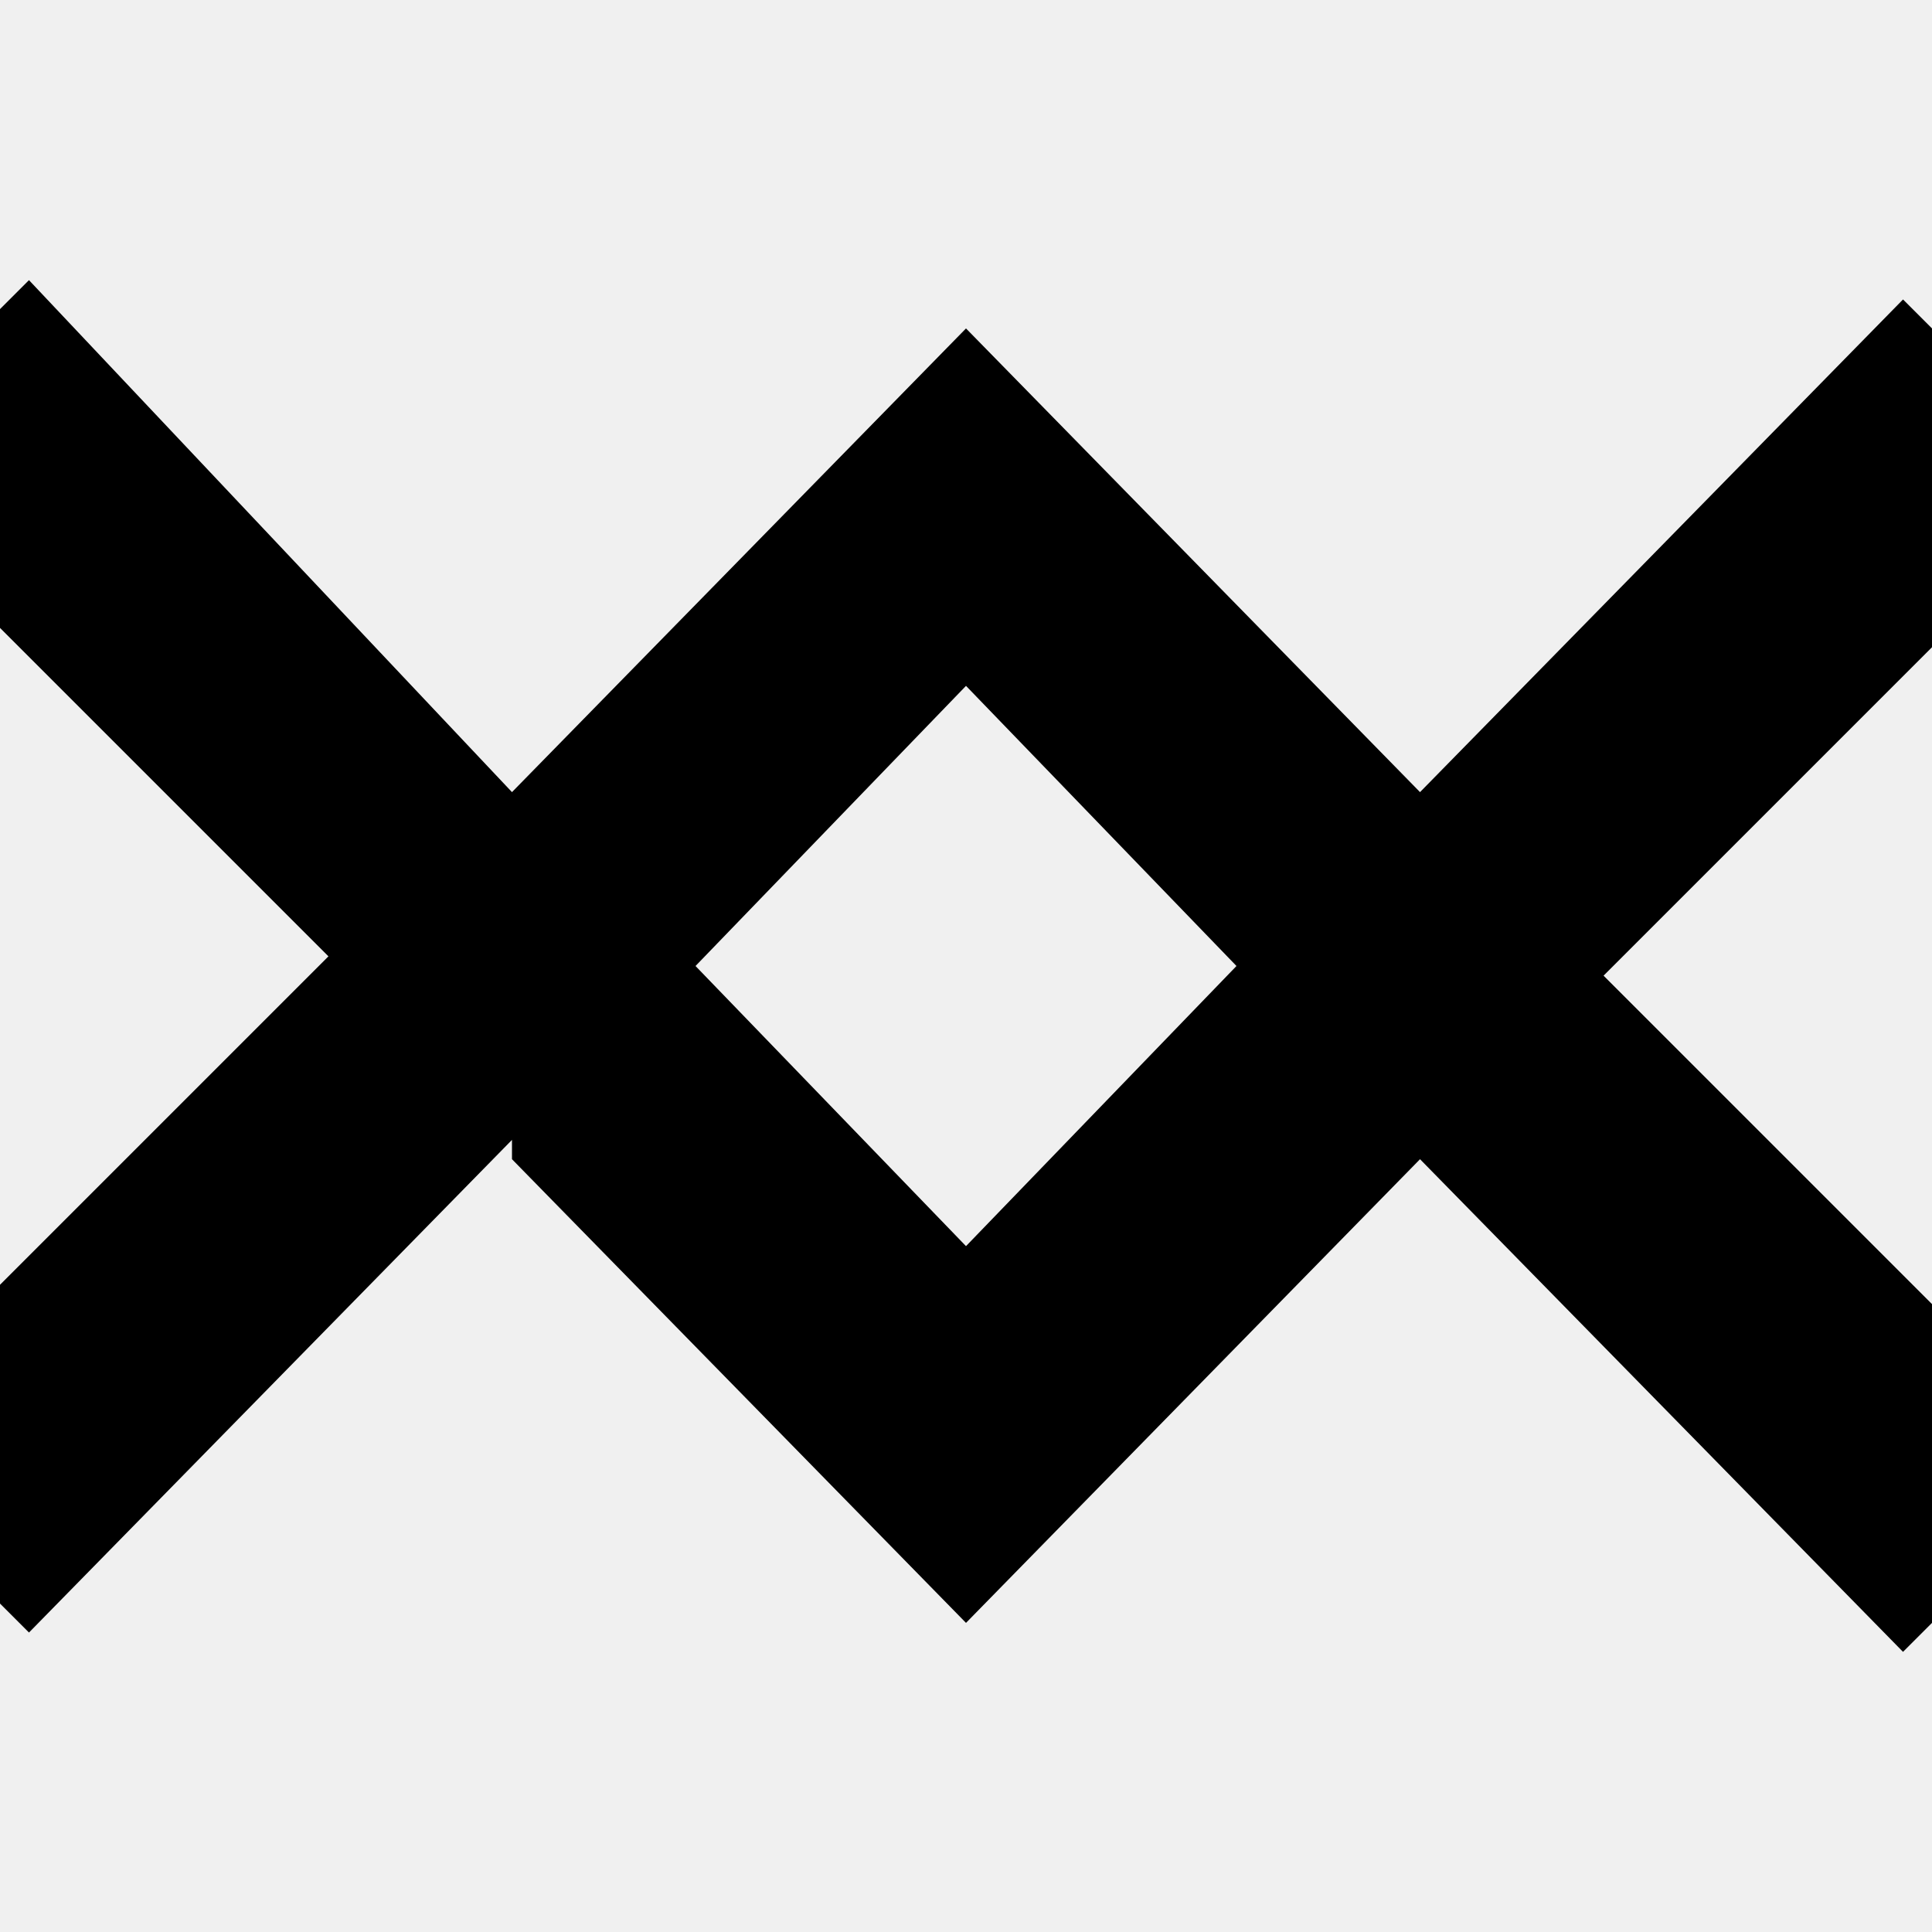
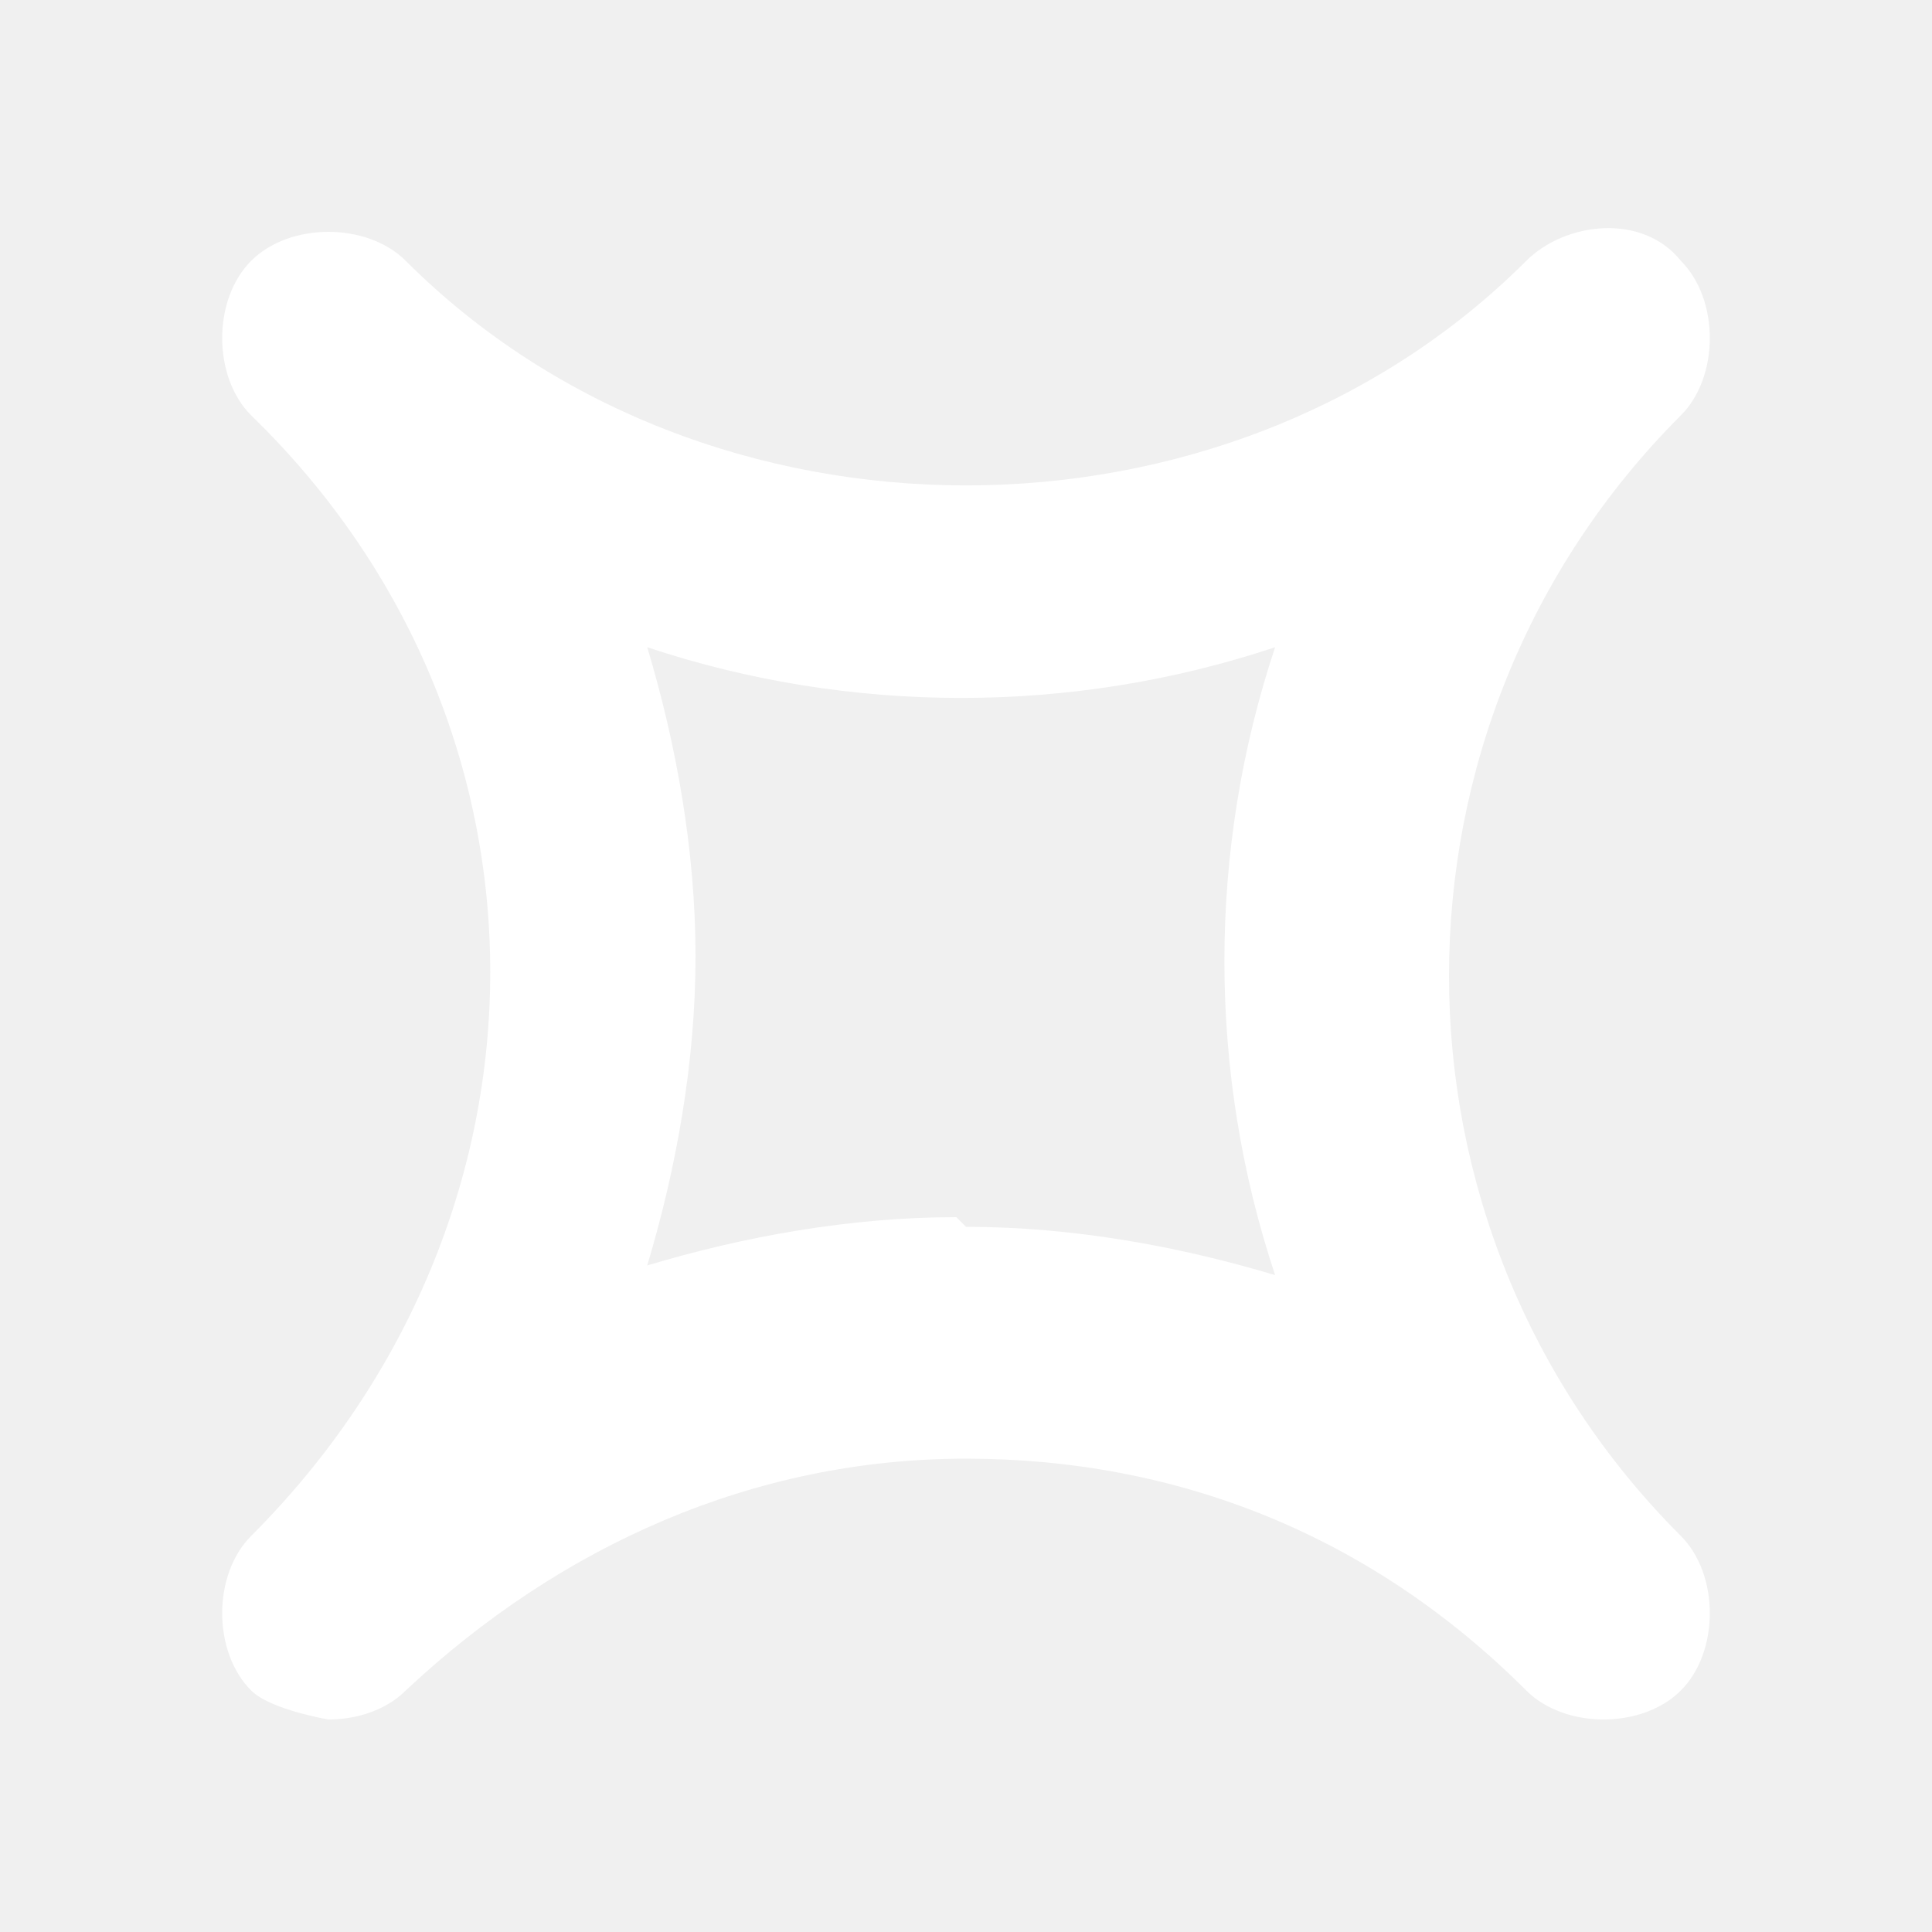
<svg viewBox="0 0 2 2">
-   <path d="M.53,1.2l.47.48.47-.48.5.51.03-.03v-.33l-.34-.34.34-.34v-.33l-.03-.03-.5.51-.47-.48-.47.48L.03.29l-.03.03v.33l.34.34-.34.34v.33l.03.03.5-.51ZM1,.71l.28.29-.28.29-.28-.29.28-.29Z" />
+   <path d="M.34,1.78s-.06-.01-.08-.03-.03-.05-.03-.08.01-.06.03-.08c.33-.33.33-.84,0-1.16-.02-.02-.03-.05-.03-.08s.01-.06.03-.08c.04-.04.12-.04.16,0,.31.31.85.31,1.16,0,.04-.04.12-.05.16,0,.02.02.03.05.03.08,0,.03-.01.06-.03.08-.32.32-.32.84,0,1.16.02.02.03.05.03.08,0,.03-.01.06-.03.08-.04.04-.12.04-.16,0-.16-.16-.36-.24-.58-.24h0c-.22,0-.42.09-.58.24-.02.02-.05.03-.08.03ZM1,1.27h0c.11,0,.22.02.32.05-.07-.21-.07-.44,0-.65-.21.07-.44.07-.65,0,.03.1.05.21.05.32,0,.11-.02.22-.05.32.1-.03.21-.05.32-.05Z" style="fill: #fff;" />
</svg>
